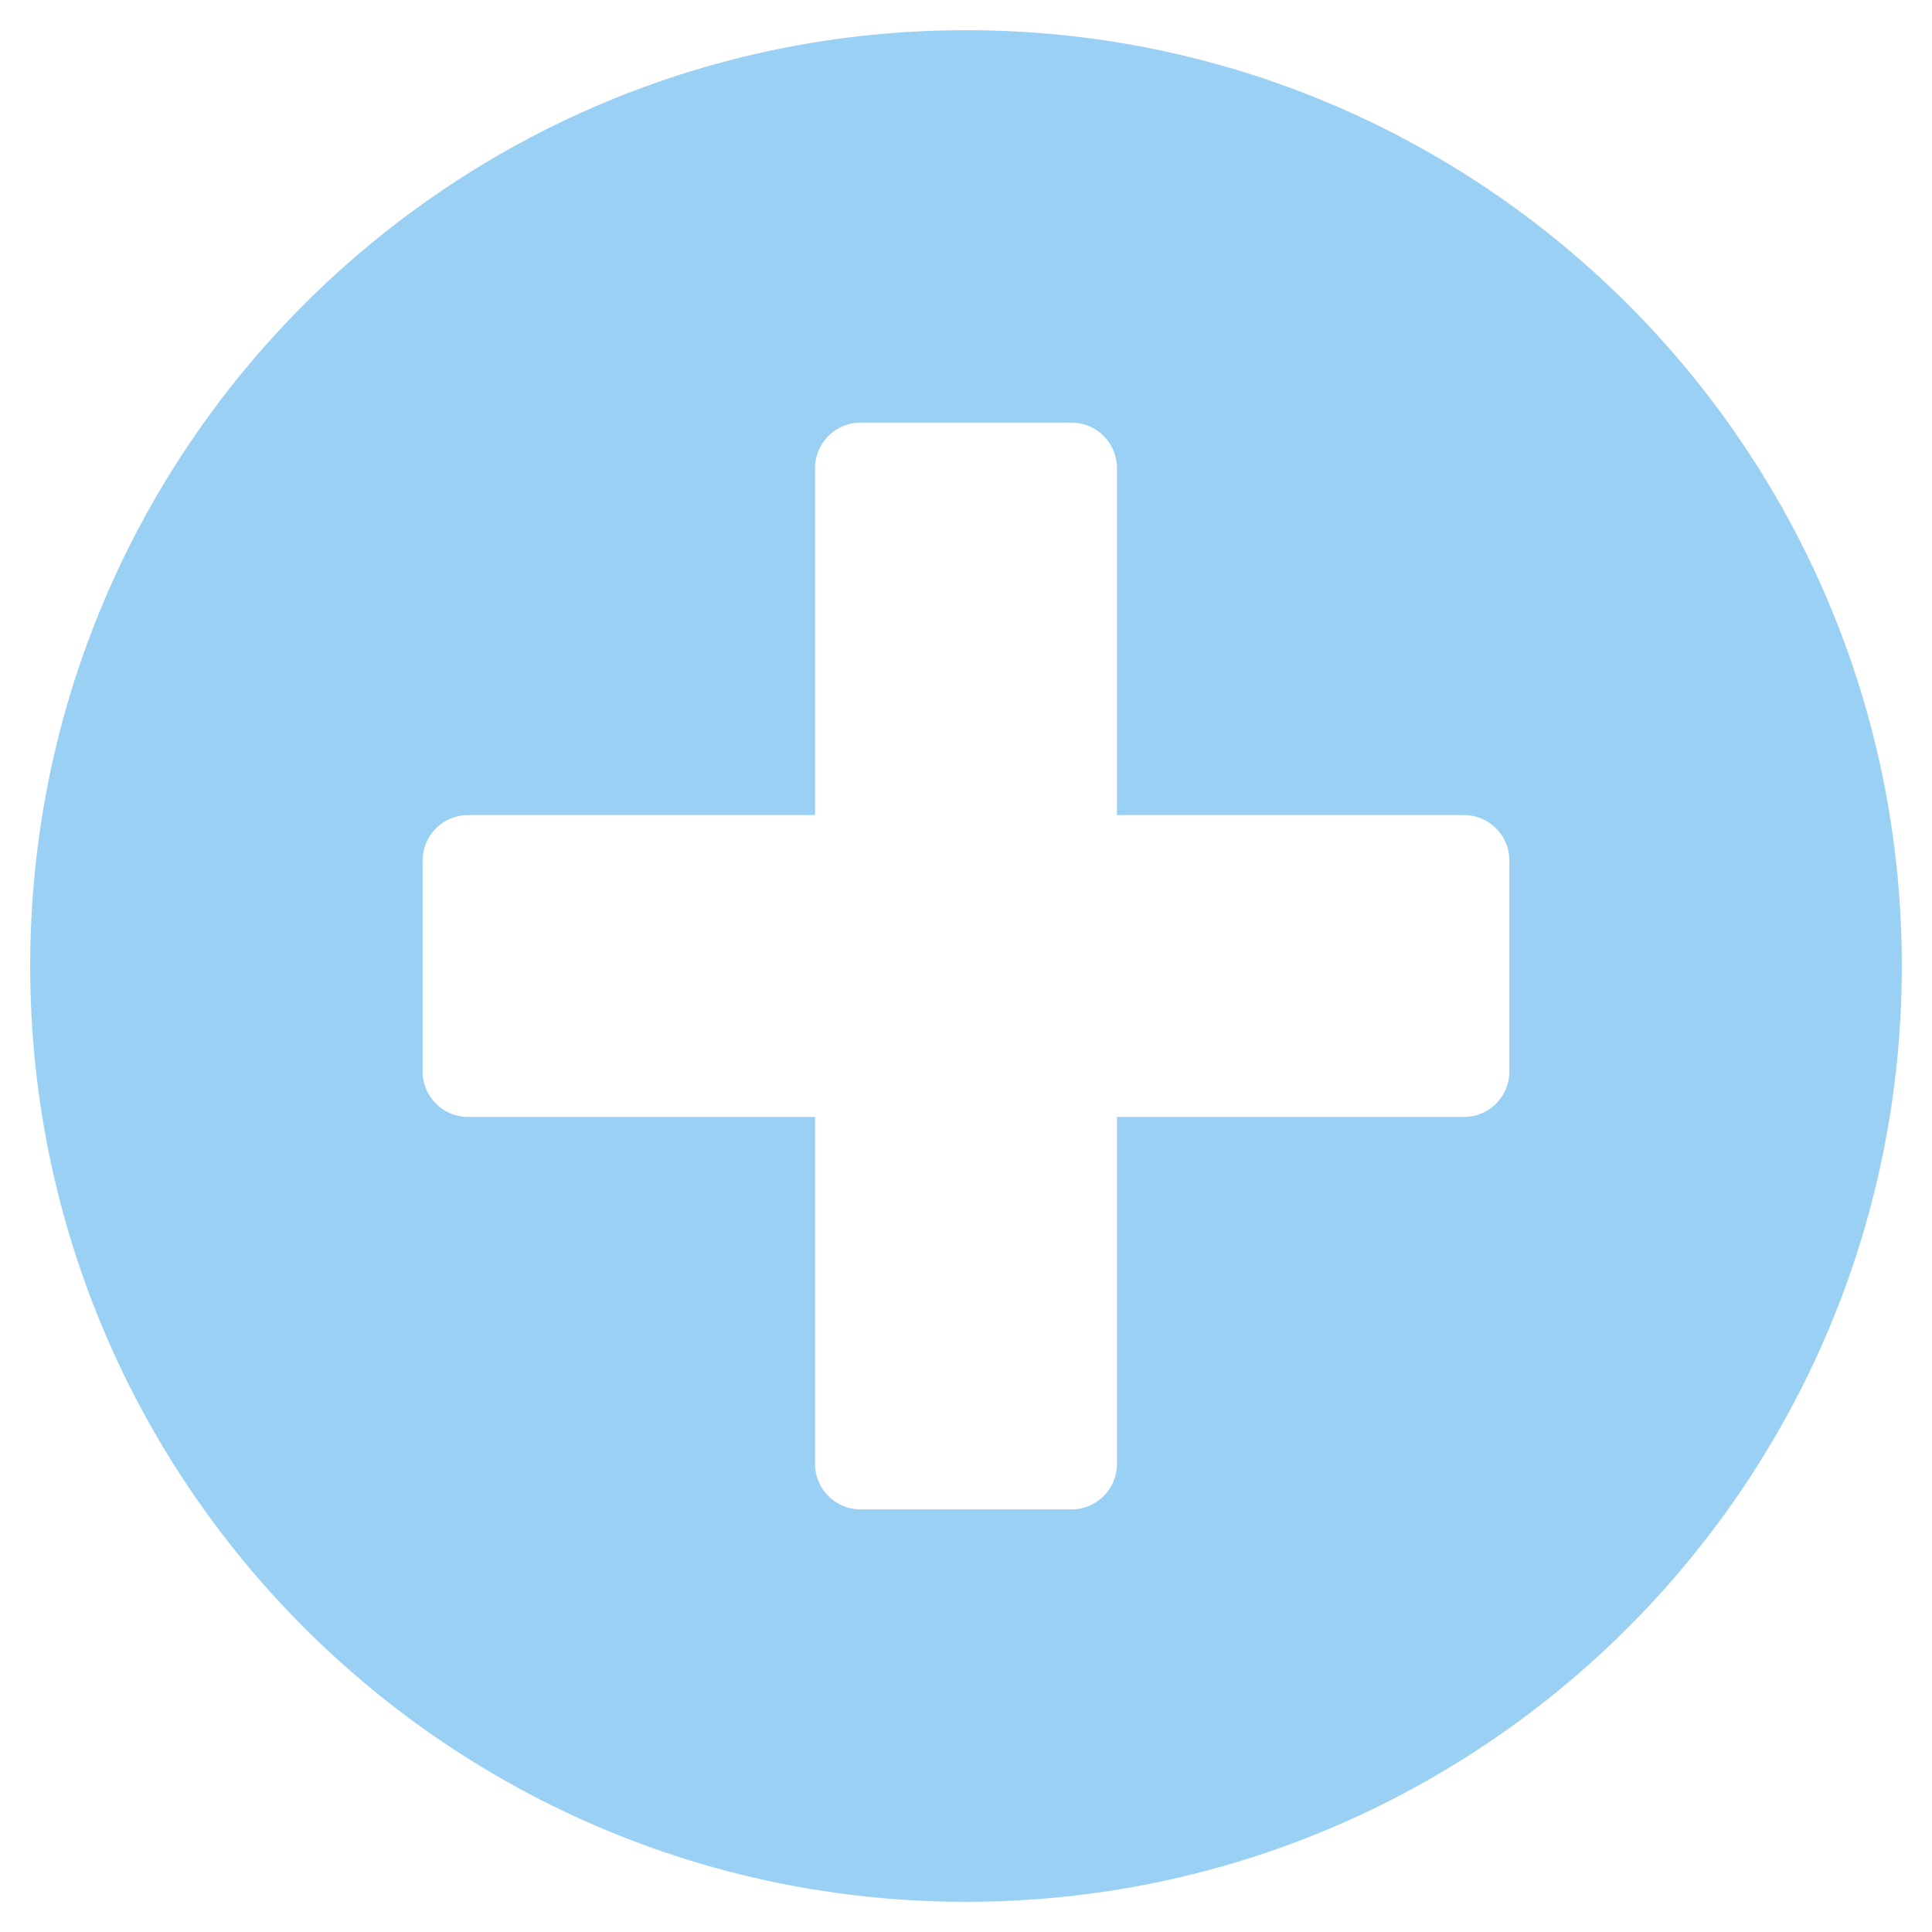
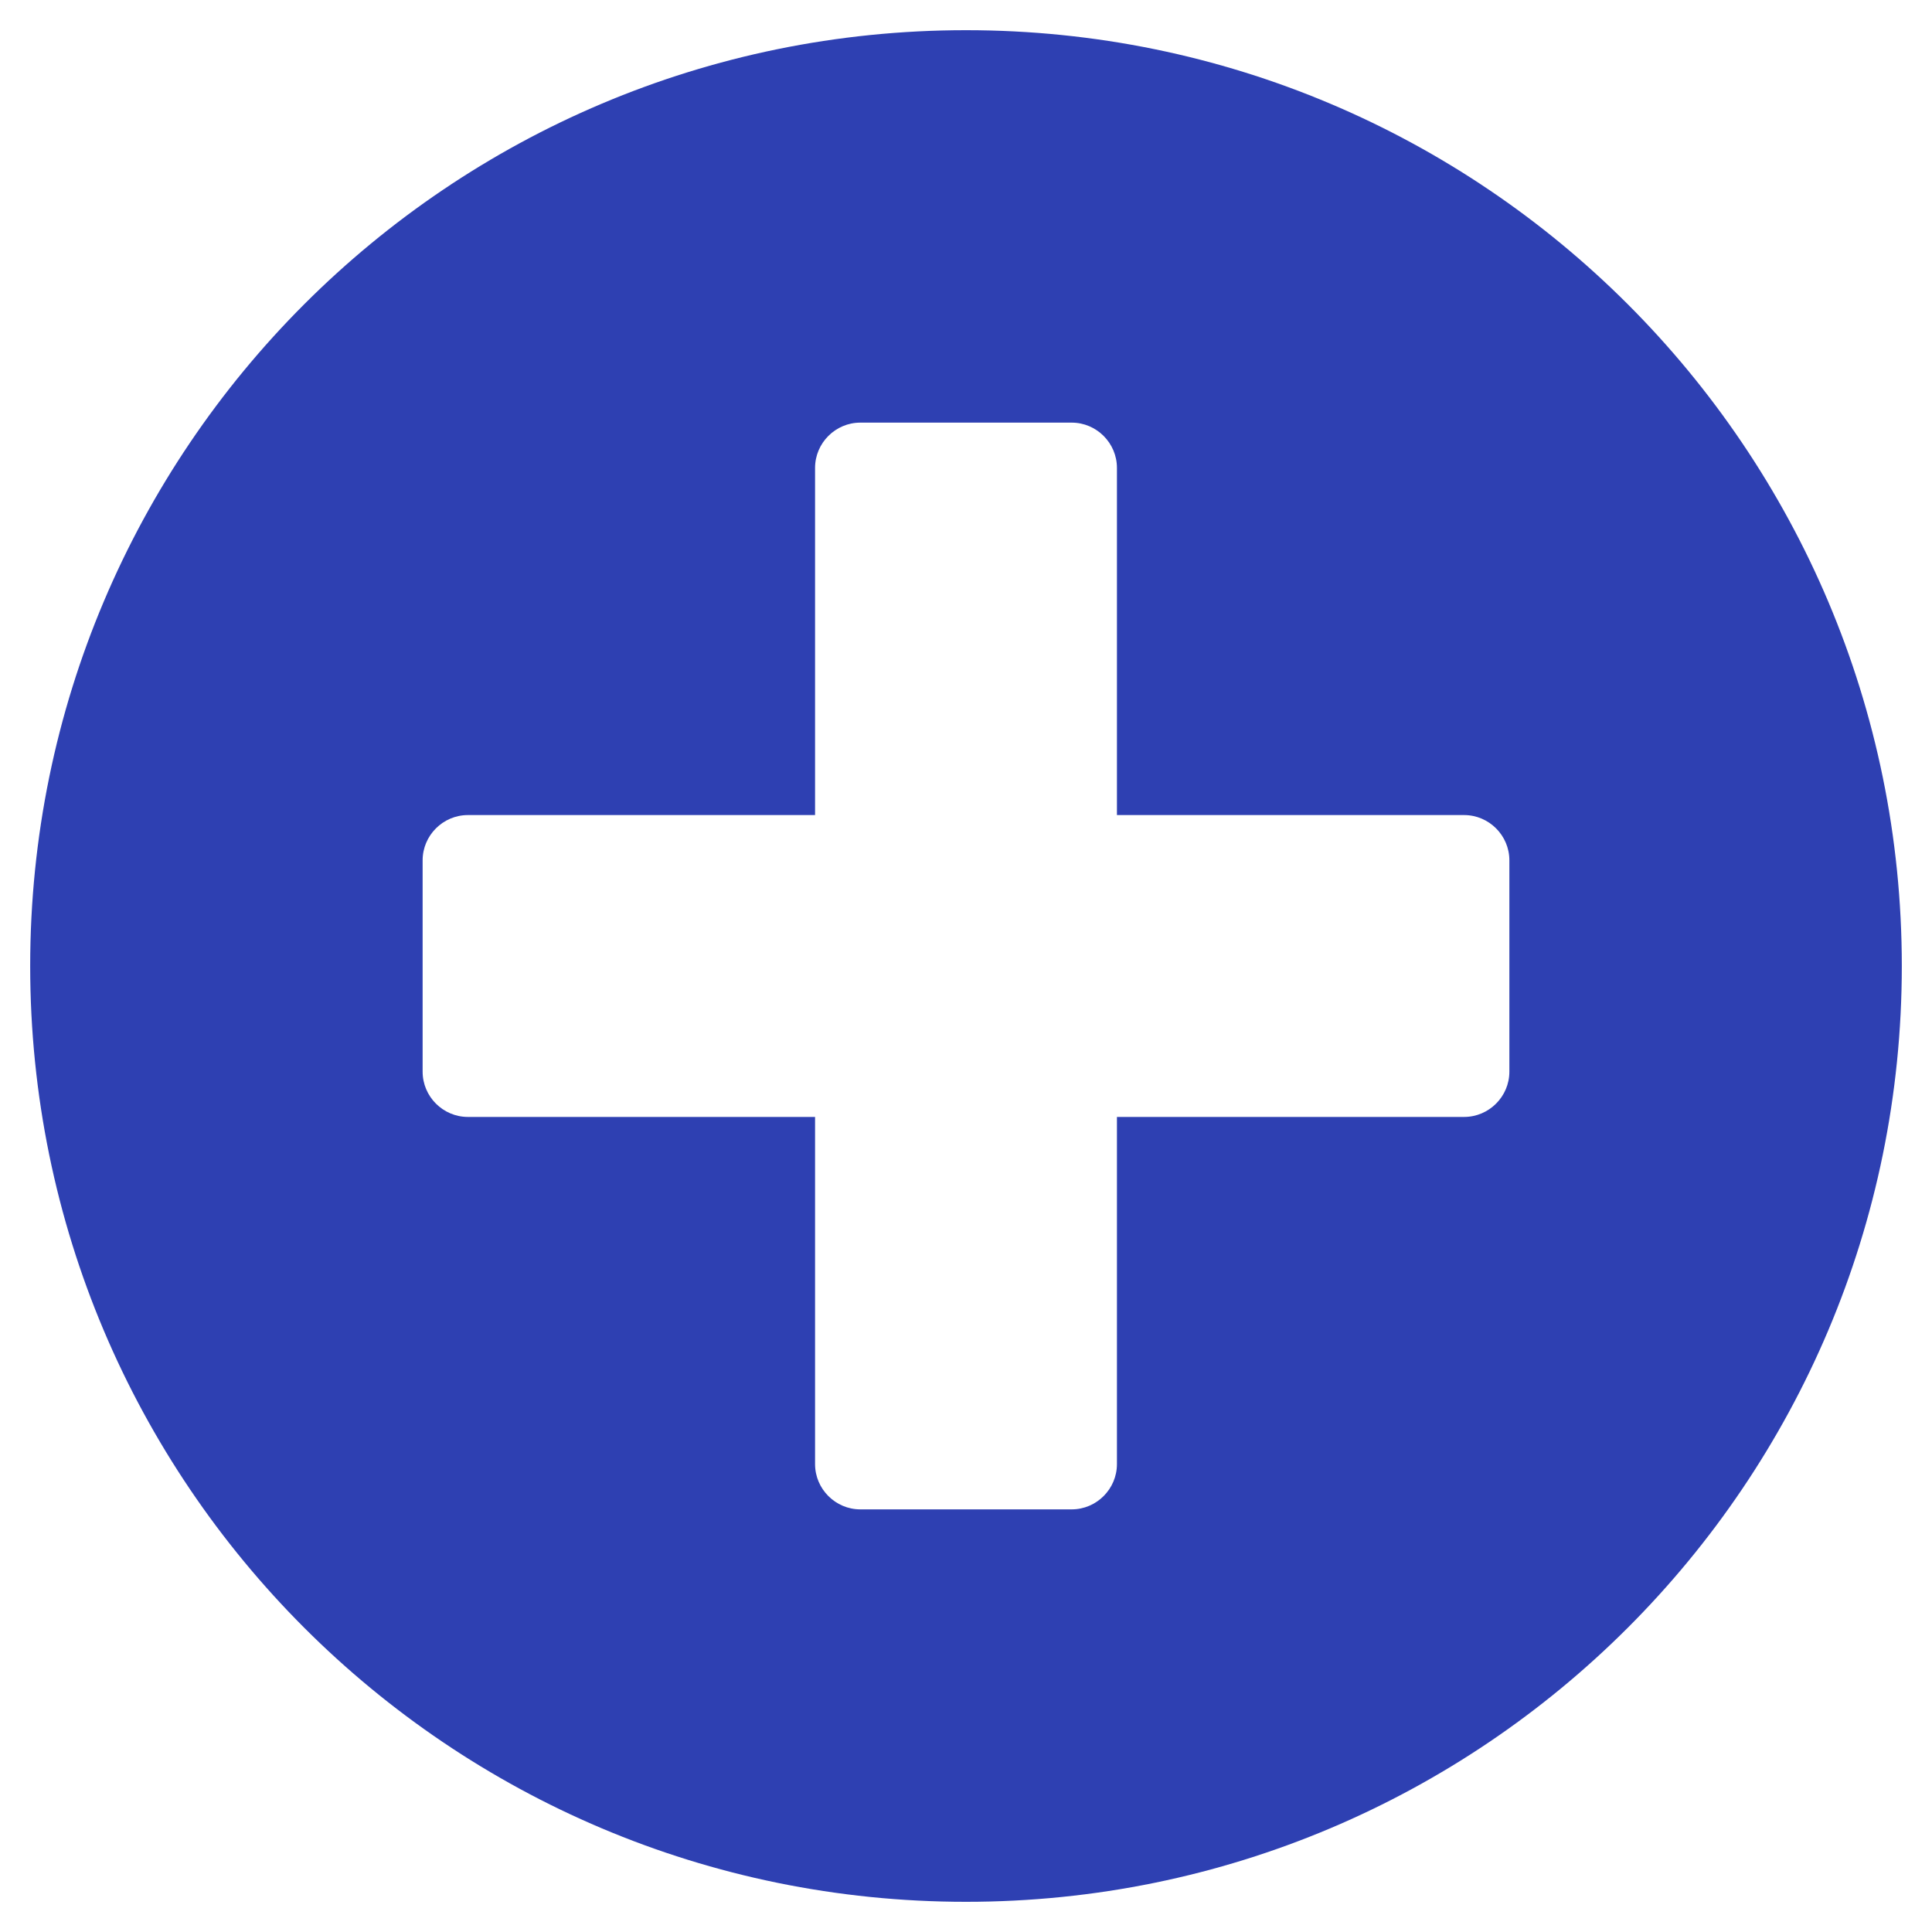
<svg xmlns="http://www.w3.org/2000/svg" aria-hidden="true" data-prefix="fas" data-icon="plus-circle" class="svg-inline--fa fa-plus-circle fa-w-16" role="img" viewBox="0 0 512 512">
-   <path fill="rgba(54, 162, 235, .5)" d="M256 8C119 8 8 119 8 256s111 248 248 248 248-111 248-248S393 8 256 8zm144 276c0 6.6-5.4 12-12 12h-92v92c0 6.6-5.4 12-12 12h-56c-6.6 0-12-5.4-12-12v-92h-92c-6.6 0-12-5.4-12-12v-56c0-6.6 5.4-12 12-12h92v-92c0-6.6 5.4-12 12-12h56c6.6 0 12 5.4 12 12v92h92c6.6 0 12 5.4 12 12v56z">
+   <path fill="#2E40B2" d="M256 8C119 8 8 119 8 256s111 248 248 248 248-111 248-248S393 8 256 8zm144 276c0 6.6-5.4 12-12 12h-92v92c0 6.6-5.4 12-12 12h-56c-6.6 0-12-5.4-12-12v-92h-92c-6.6 0-12-5.4-12-12v-56c0-6.6 5.4-12 12-12h92v-92c0-6.6 5.4-12 12-12h56c6.6 0 12 5.4 12 12v92h92c6.6 0 12 5.4 12 12v56z">
    </path>
</svg>
